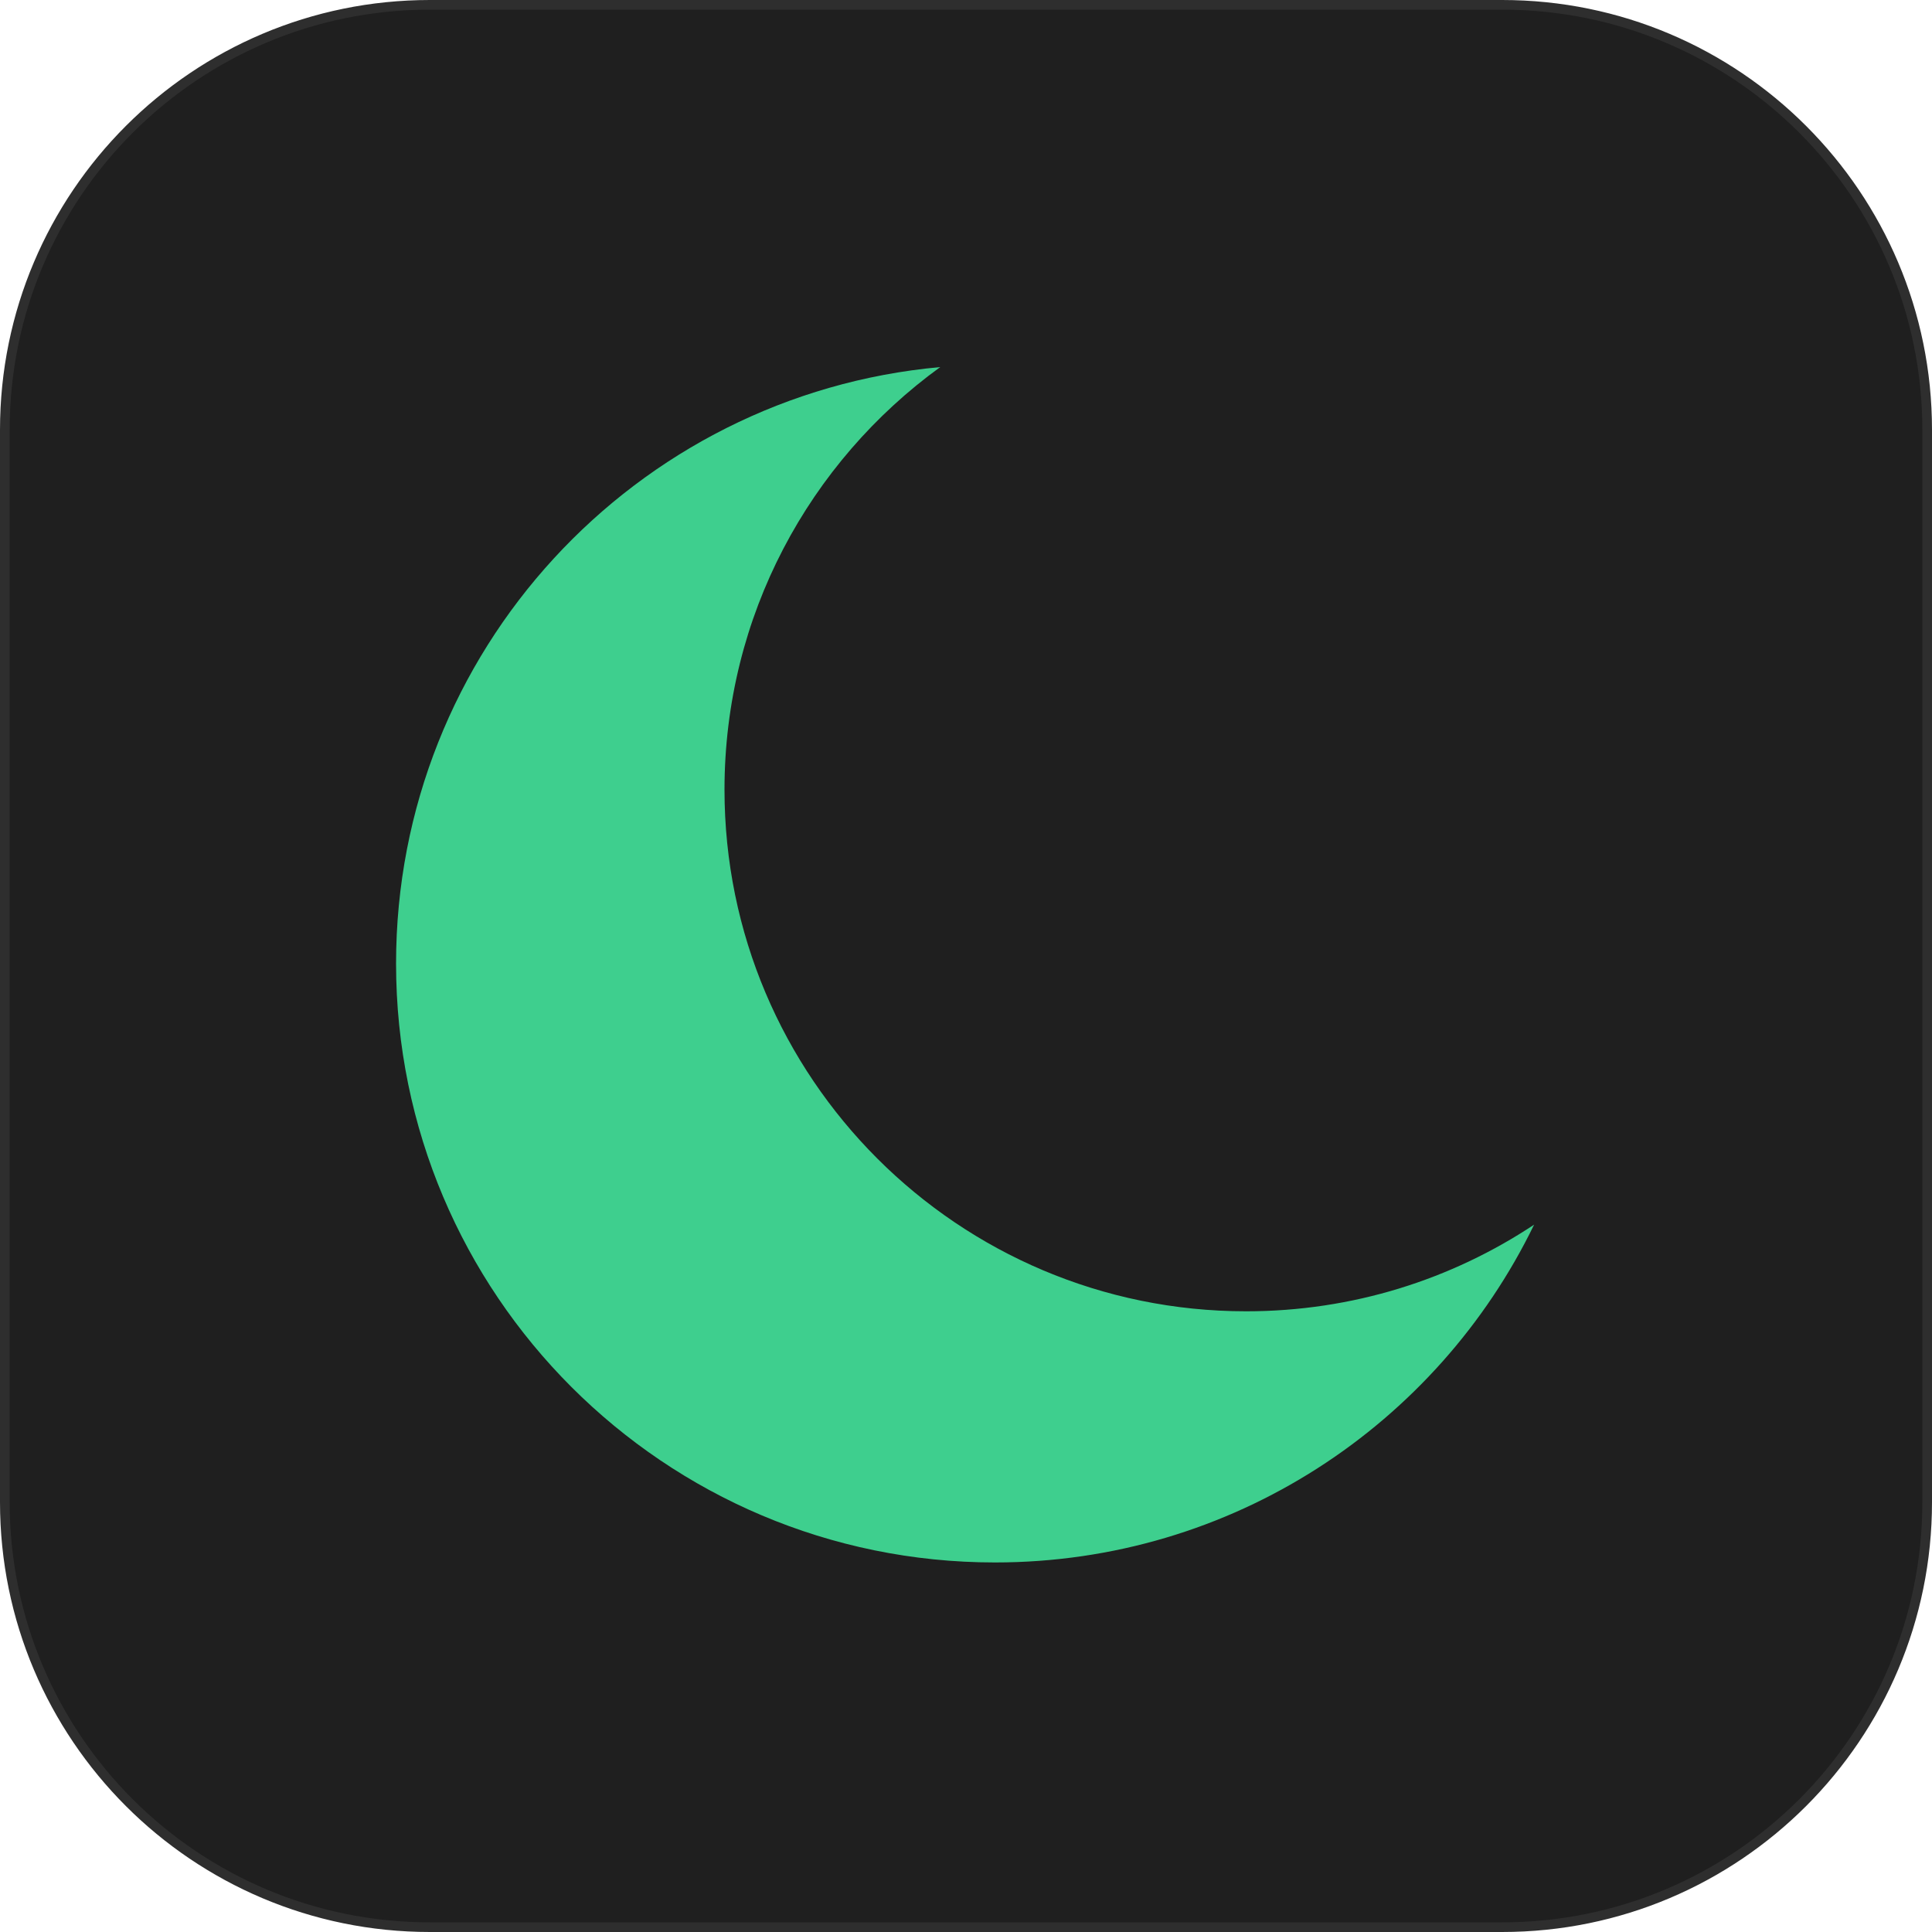
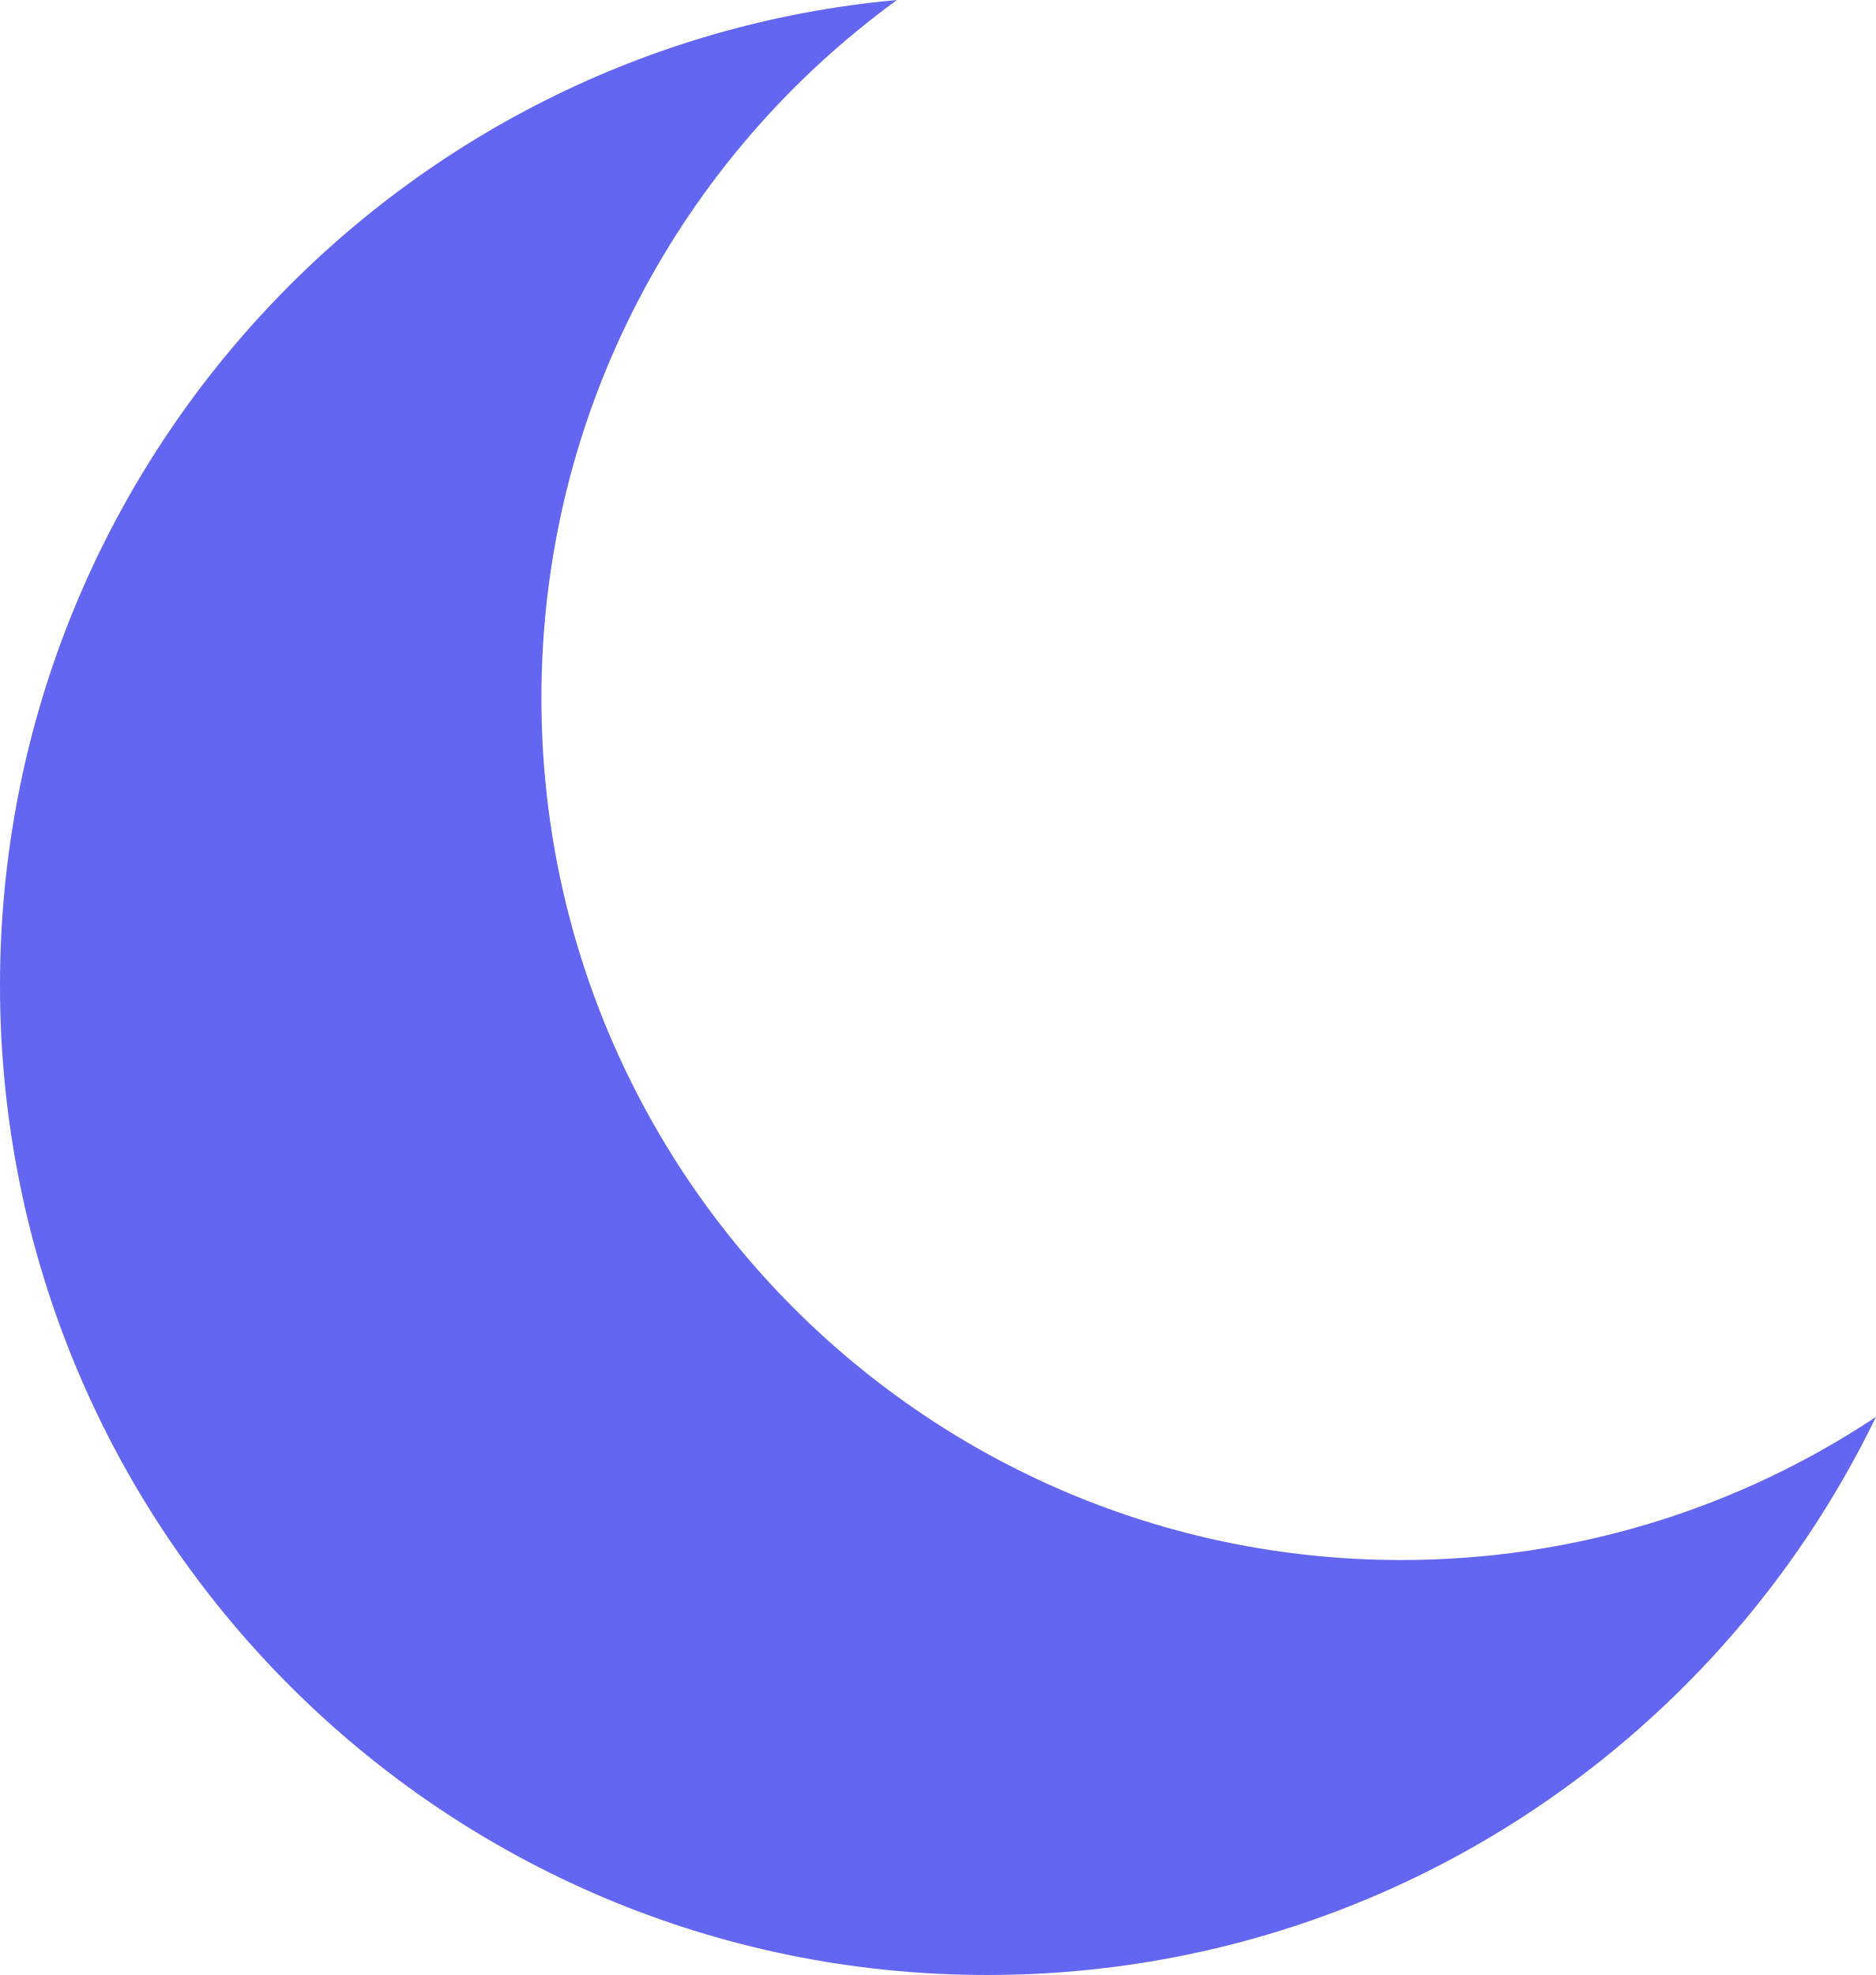
- <svg xmlns="http://www.w3.org/2000/svg" width="200" height="200" viewBox="0 0 200 200" fill="none">
-   <rect x="0.5" y="0.5" width="199" height="199" rx="44" fill="#1F1F1F" stroke="#2E2E2E" />
-   <g transform="translate(41,38)">
-     <path d="M56.332 0C42.8 9.813 34 25.752 34 43.745C34 73.569 58.177 97.745 88 97.745C99.02 97.745 109.268 94.443 117.811 88.776C107.767 109.474 86.551 123.745 62 123.745C27.758 123.745 0 95.987 0 61.745C0 29.414 24.747 2.862 56.332 0Z" fill="#3ECF8E" />
-   </g>
+ <svg xmlns="http://www.w3.org/2000/svg" width="190" height="200" viewBox="0 0 190 200" fill="none">
+   <path d="M90.85 0C69.026 15.86 54.834 41.62 54.834 70.702C54.834 118.903 93.825 157.978 141.923 157.978C159.695 157.978 176.222 152.641 190 143.483C173.802 176.935 139.586 200 99.991 200C44.767 200 0 155.136 0 99.794C0 47.54 39.911 4.626 90.85 0Z" fill="#6366F1" />
</svg>
